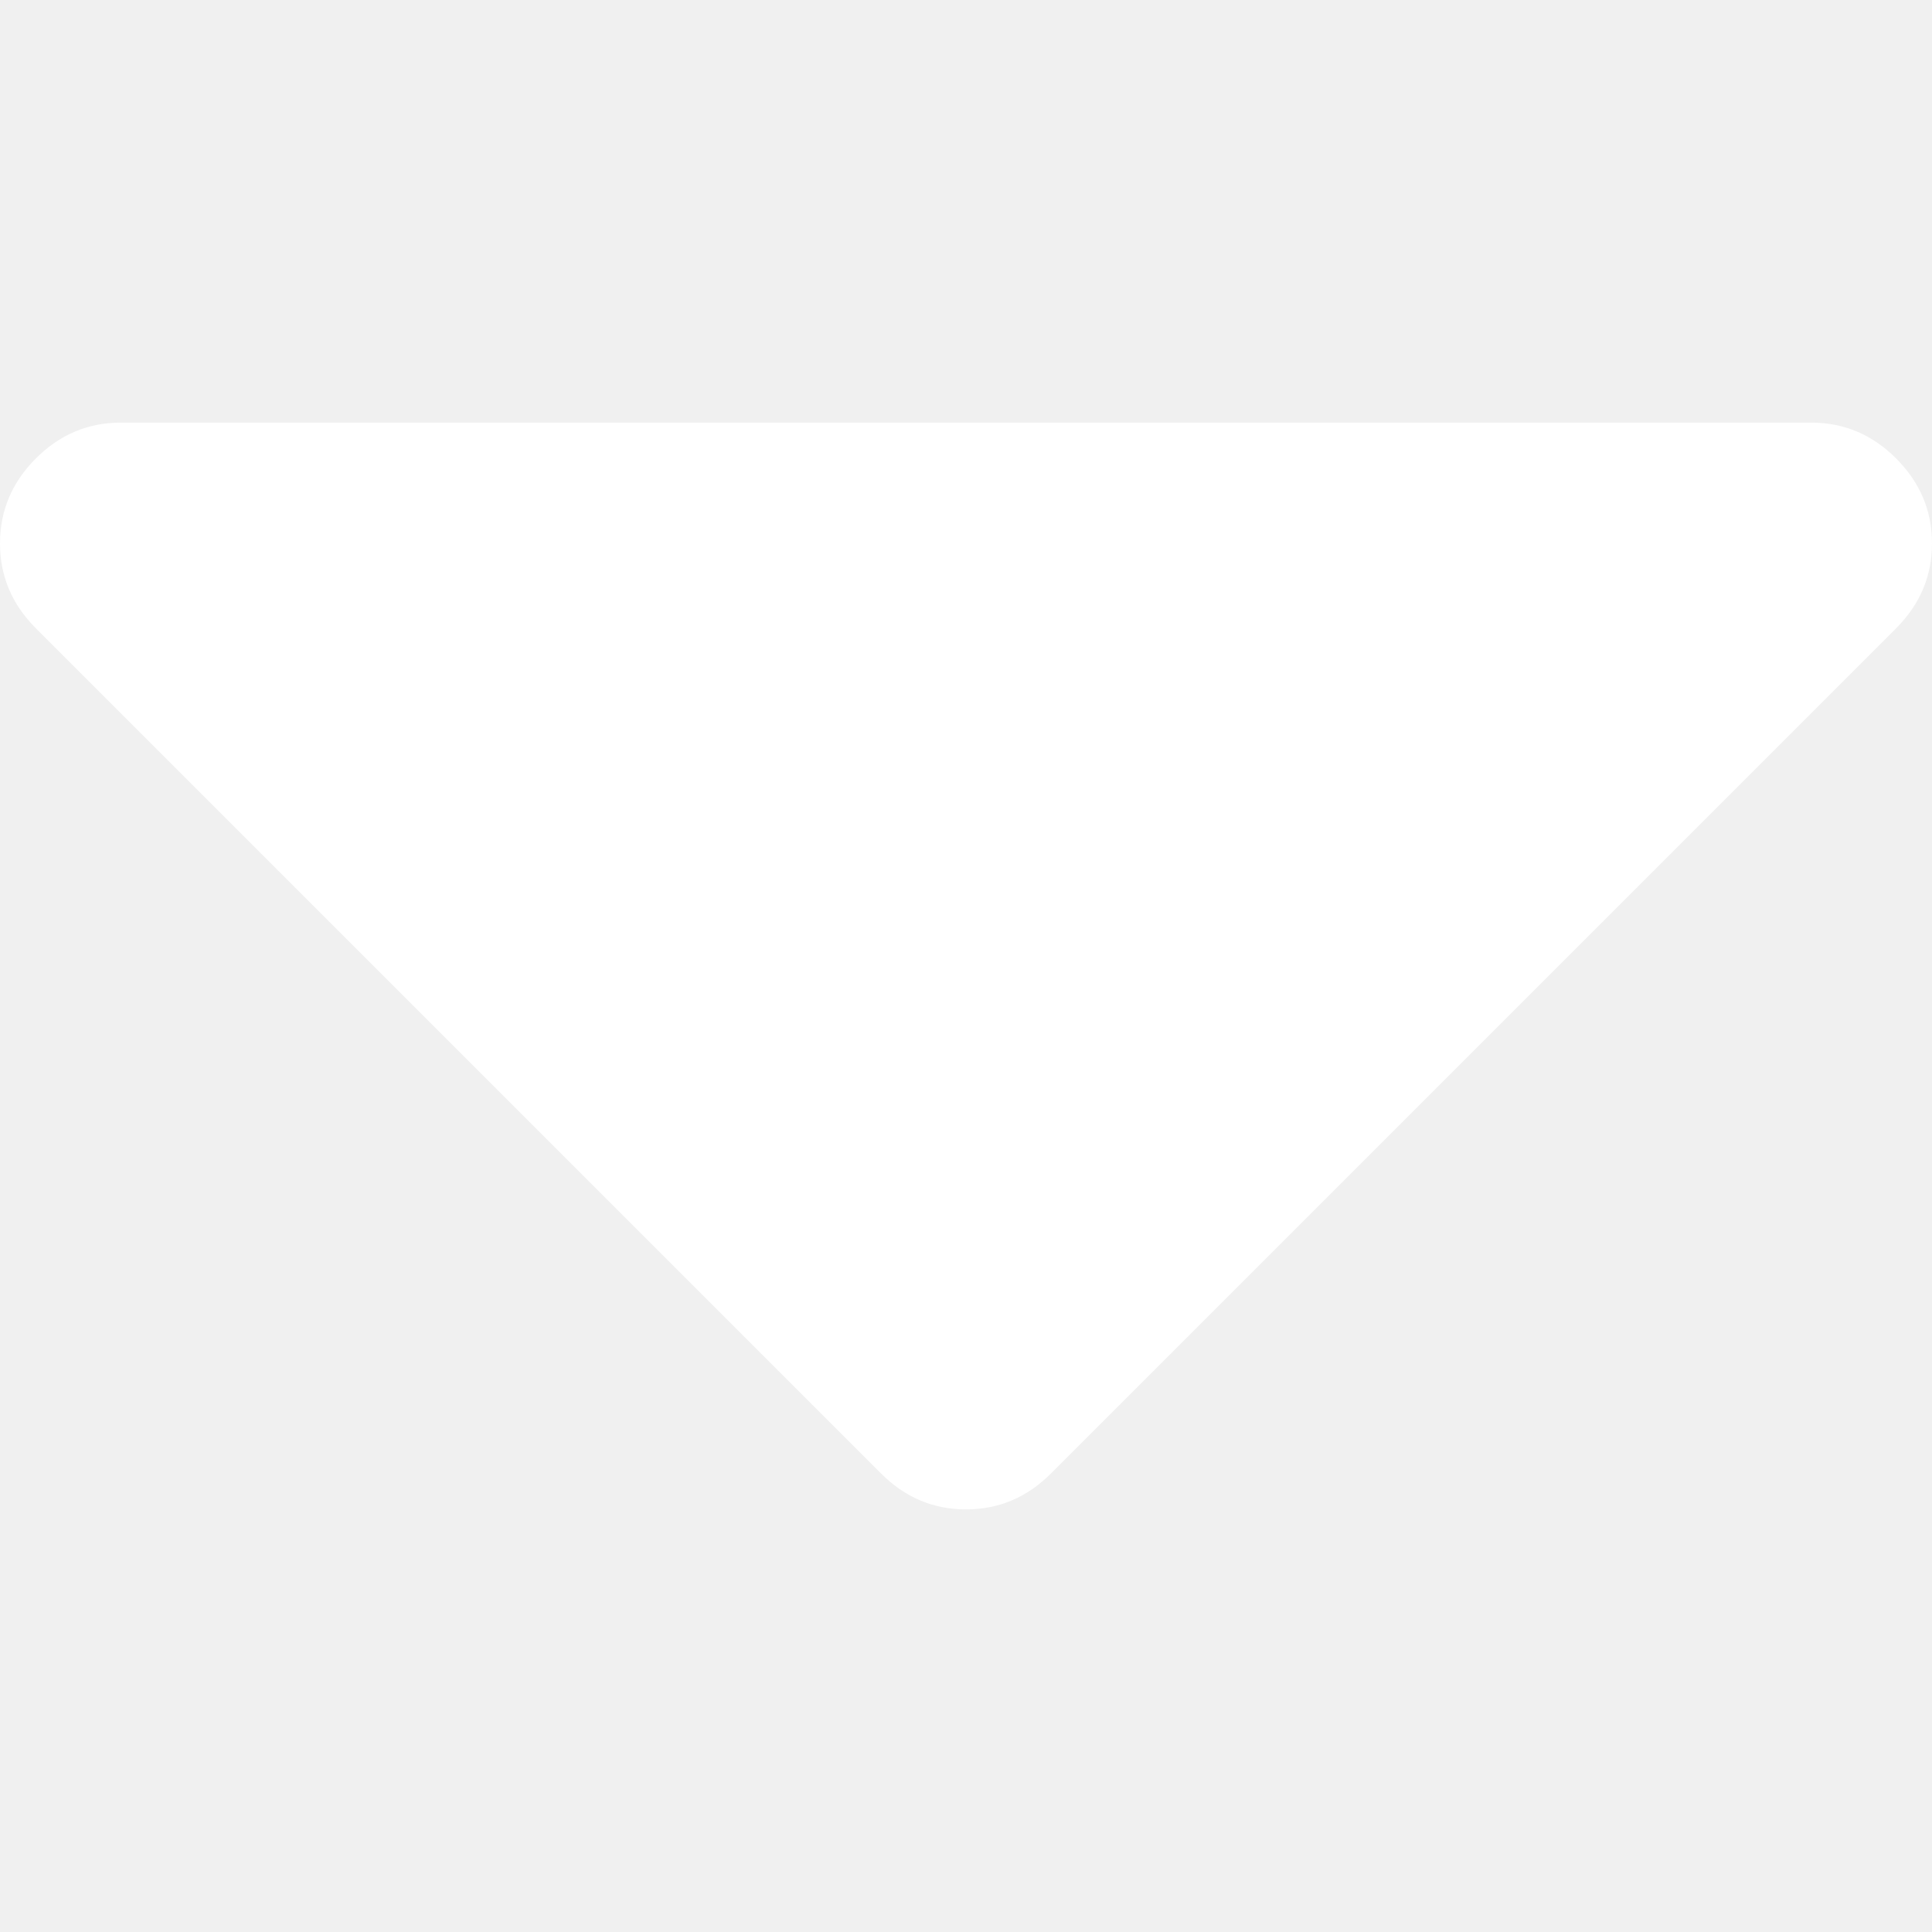
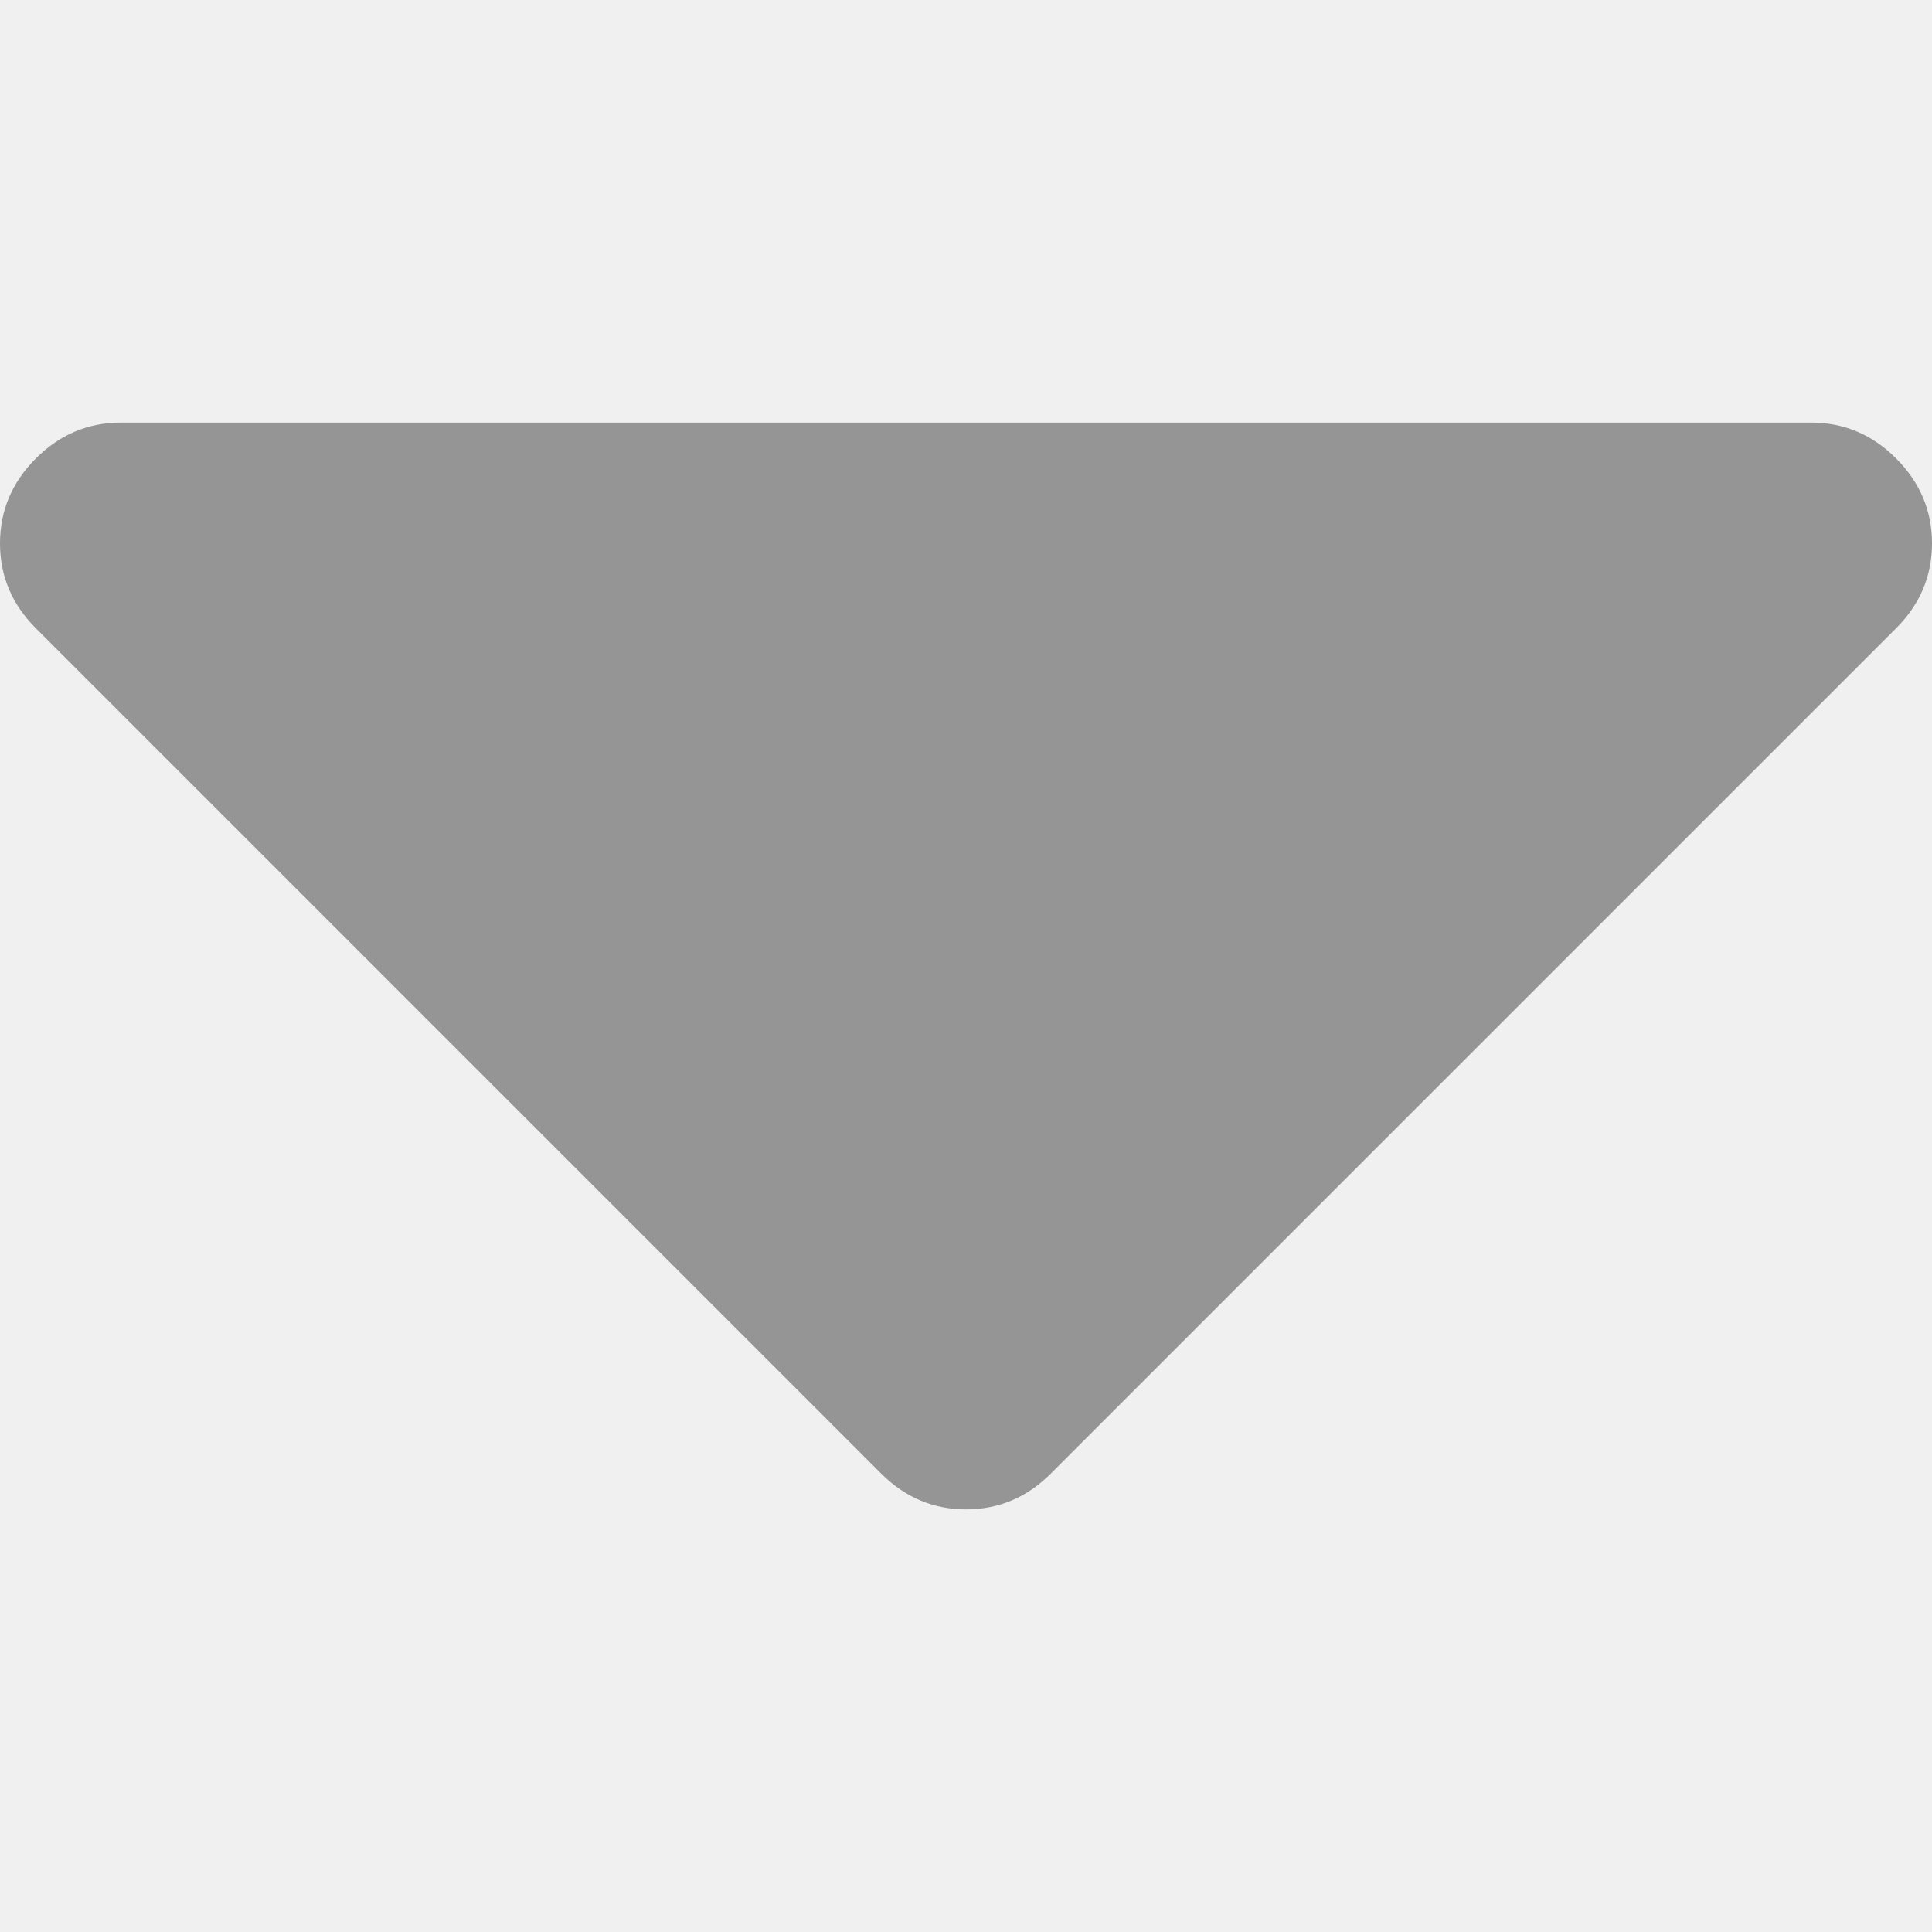
<svg xmlns="http://www.w3.org/2000/svg" version="1.1" id="Capa_1" x="0px" y="0px" width="292.362px" height="292.362px" viewBox="0 0 292.362 292.362" style="enable-background:new 0 0 292.362 292.362;" xml:space="preserve">
  <g>
-     <path fill="white" d="M286.935,69.377c-3.614-3.617-7.898-5.424-12.848-5.424H18.274c-4.952,0-9.233,1.807-12.85,5.424   C1.807,72.998,0,77.279,0,82.228c0,4.948,1.807,9.229,5.424,12.847l127.907,127.907c3.621,3.617,7.902,5.428,12.85,5.428   s9.233-1.811,12.847-5.428L286.935,95.074c3.613-3.617,5.427-7.898,5.427-12.847C292.362,77.279,290.548,72.998,286.935,69.377z" />
+     <path fill="#959595" d="M286.935,69.377c-3.614-3.617-7.898-5.424-12.848-5.424H18.274c-4.952,0-9.233,1.807-12.85,5.424   C1.807,72.998,0,77.279,0,82.228c0,4.948,1.807,9.229,5.424,12.847l127.907,127.907c3.621,3.617,7.902,5.428,12.85,5.428   s9.233-1.811,12.847-5.428L286.935,95.074c3.613-3.617,5.427-7.898,5.427-12.847C292.362,77.279,290.548,72.998,286.935,69.377z" />
  </g>
  <g>
</g>
  <g>
</g>
  <g>
</g>
  <g>
</g>
  <g>
</g>
  <g>
</g>
  <g>
</g>
  <g>
</g>
  <g>
</g>
  <g>
</g>
  <g>
</g>
  <g>
</g>
  <g>
</g>
  <g>
</g>
  <g>
</g>
</svg>
